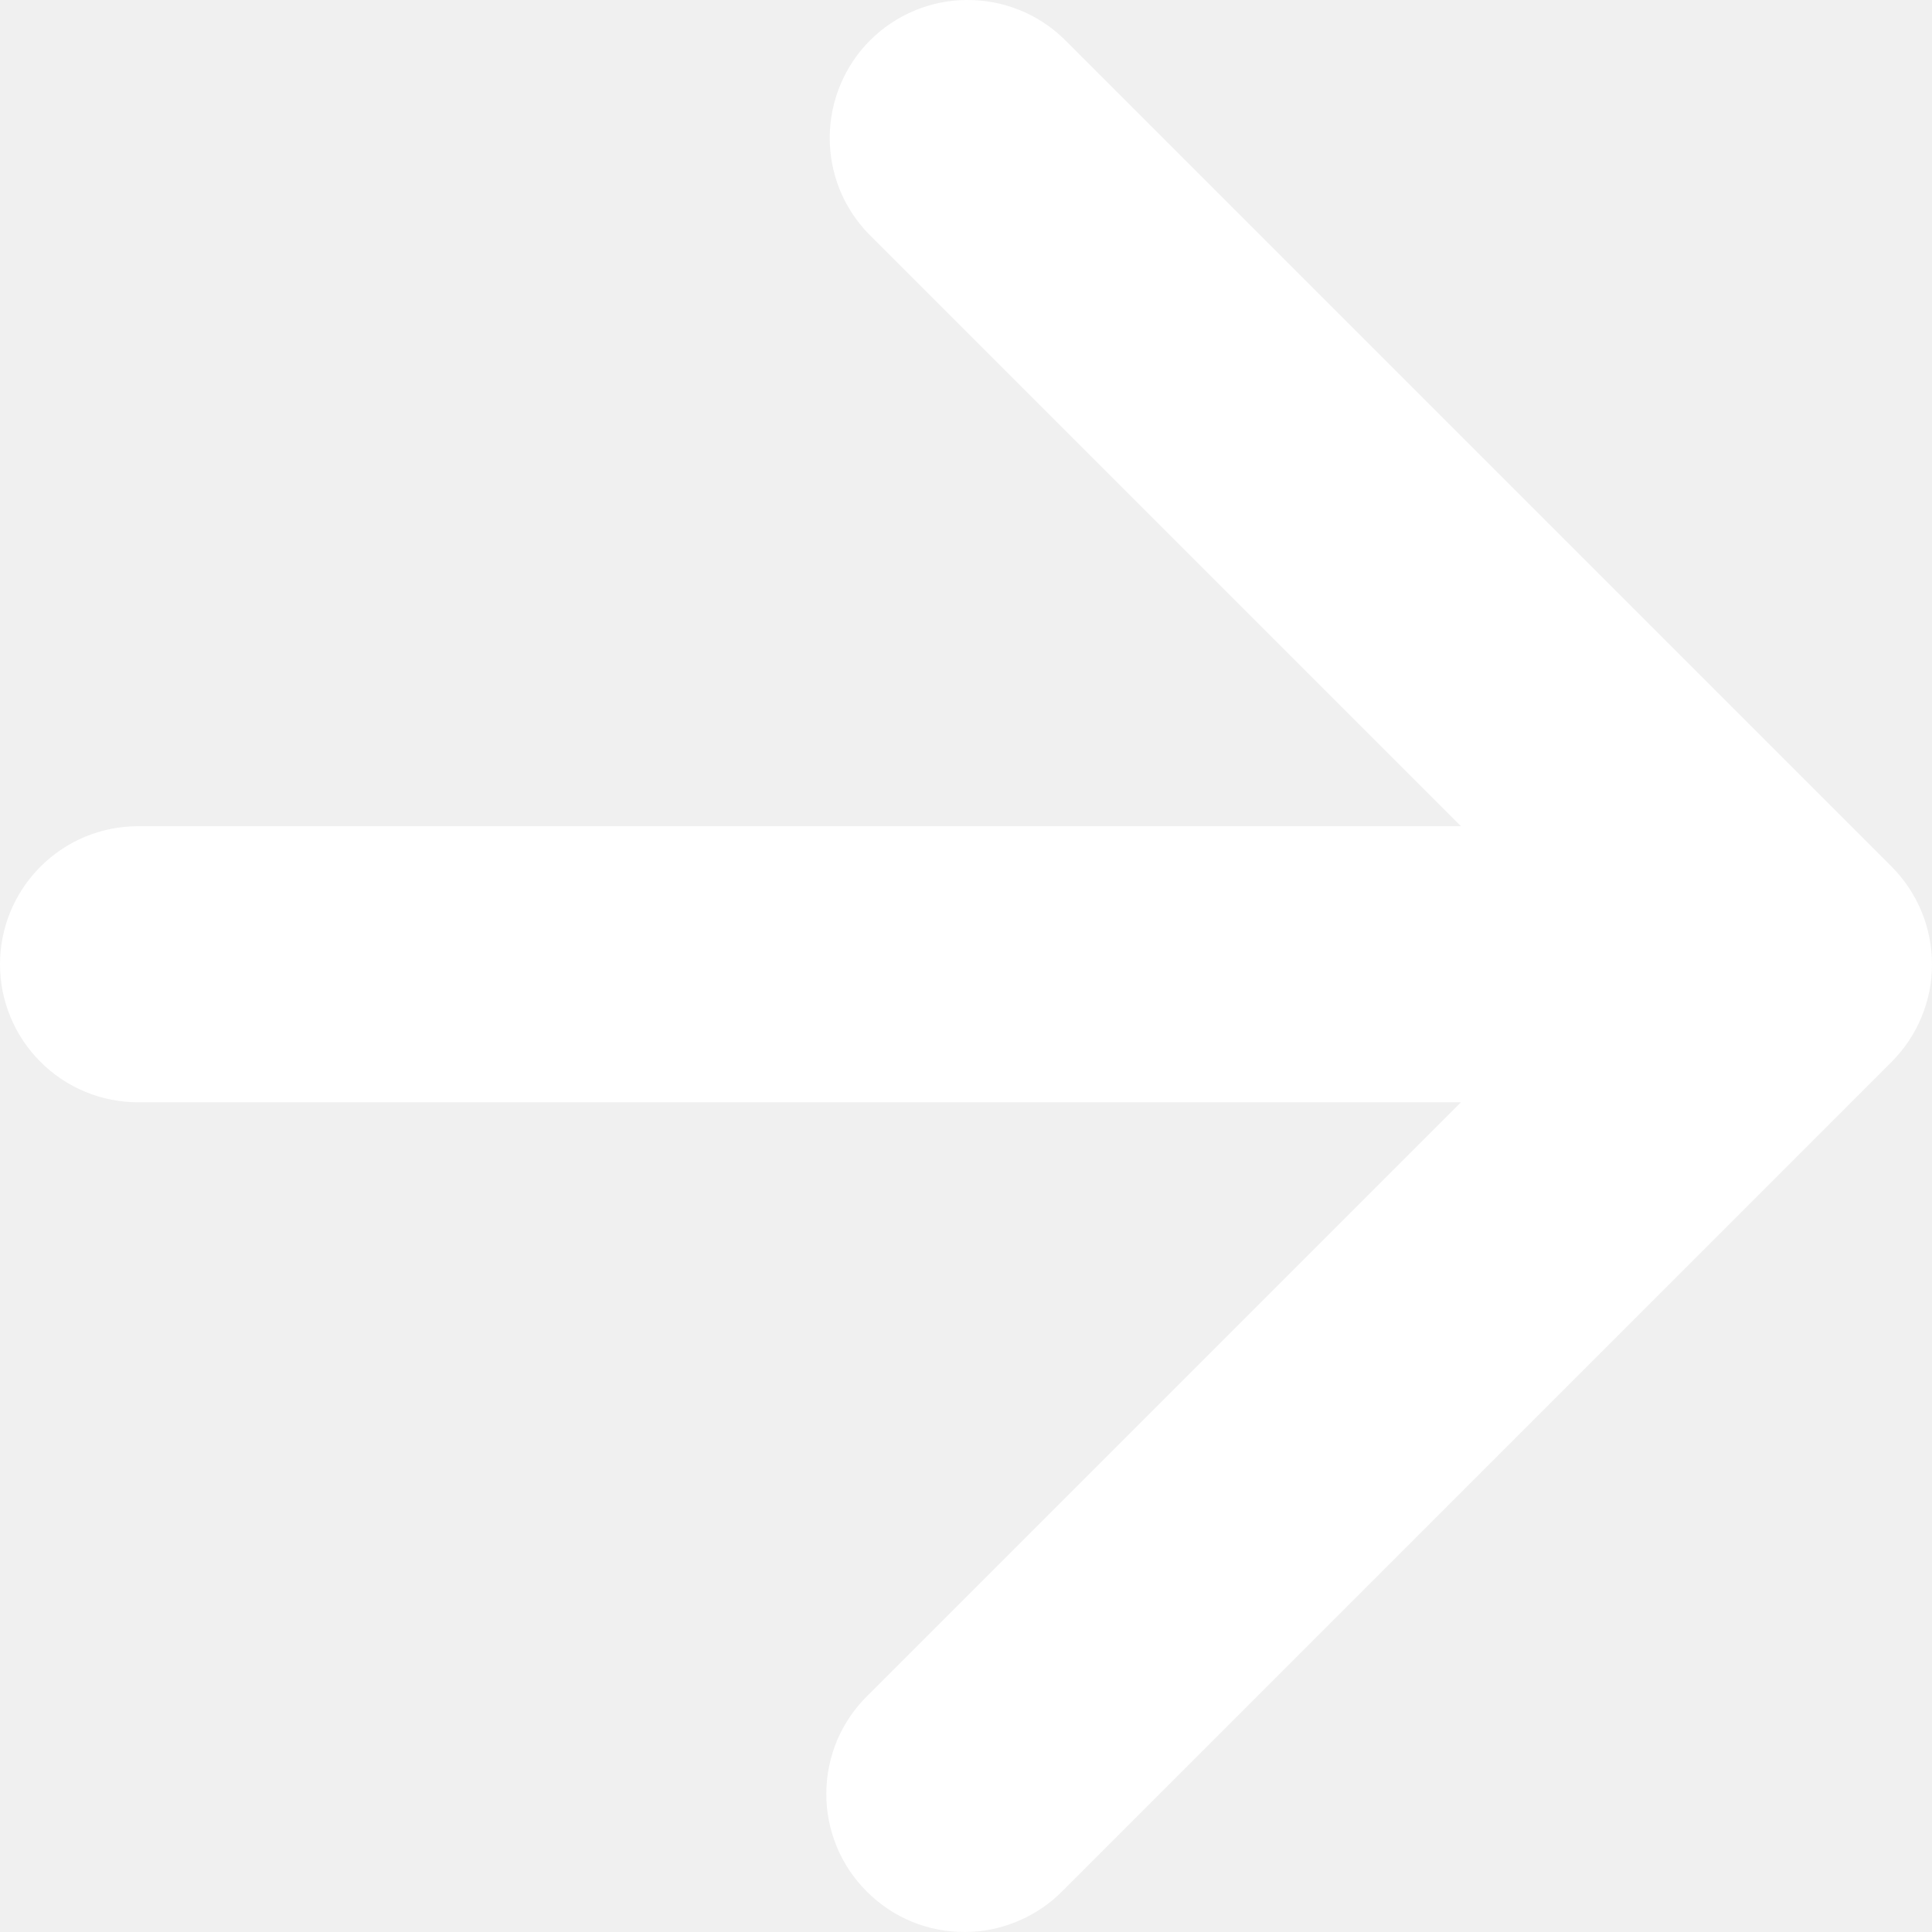
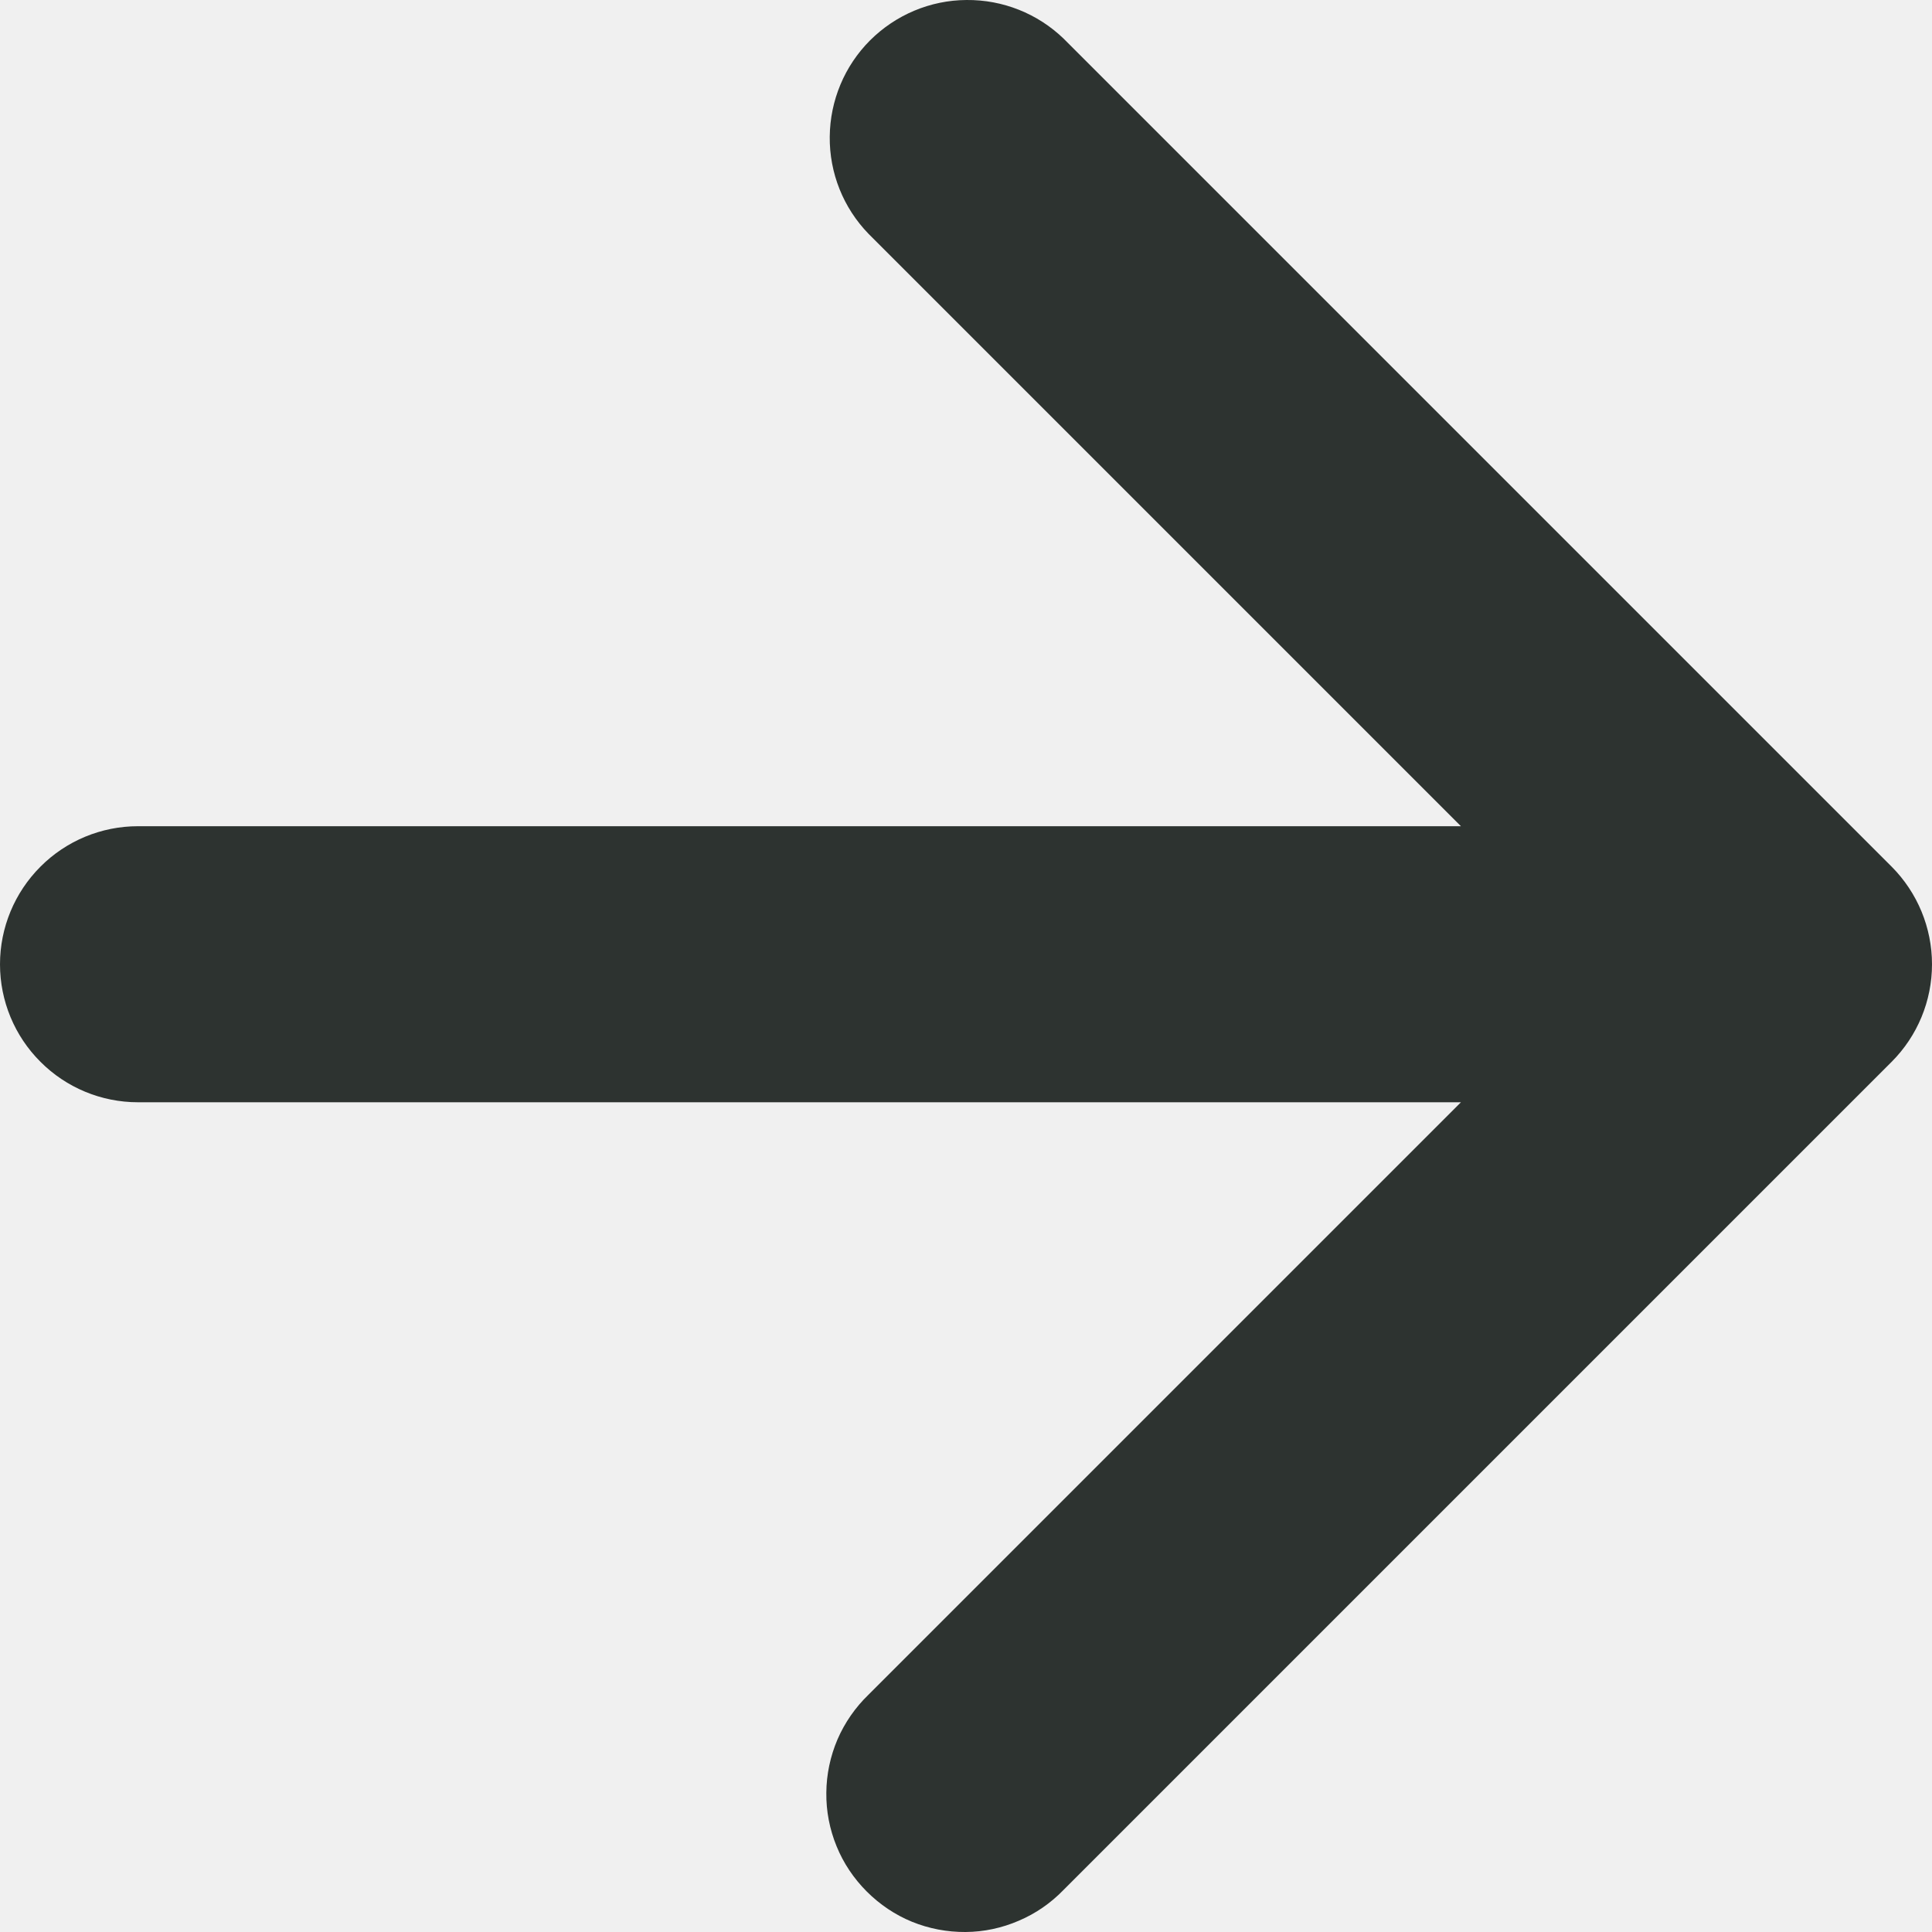
<svg xmlns="http://www.w3.org/2000/svg" preserveAspectRatio="none" overflow="visible" style="display: block;" width="17" height="17" viewBox="0 0 17 17" fill="none">
-   <g id="download" clip-path="url(#clip0_0_4)">
-     <path id="Vector" d="M9.359 16.629C9.247 16.745 9.113 16.838 8.964 16.901C8.816 16.965 8.657 16.999 8.496 17C8.335 17.001 8.175 16.971 8.025 16.91C7.876 16.849 7.741 16.758 7.627 16.644C7.513 16.53 7.422 16.395 7.361 16.245C7.3 16.096 7.269 15.936 7.271 15.775C7.272 15.614 7.306 15.454 7.369 15.306C7.433 15.158 7.526 15.024 7.642 14.912L12.855 9.699L1.214 9.699C0.892 9.699 0.583 9.571 0.356 9.343C0.128 9.116 -0 8.807 -0 8.485C-0 8.163 0.128 7.854 0.356 7.626C0.583 7.398 0.892 7.27 1.214 7.27L12.855 7.27L7.642 2.057C7.42 1.828 7.298 1.522 7.301 1.203C7.304 0.885 7.431 0.58 7.656 0.355C7.882 0.13 8.186 0.002 8.504 -0C8.823 -0.003 9.13 0.119 9.359 0.34L16.645 7.626C16.872 7.854 17 8.163 17 8.485C17 8.807 16.872 9.116 16.645 9.343L9.359 16.629Z" fill="white" />
+   <g id="download" clip-path="url(#clip0_0_6)">
+     <path id="Vector" d="M9.359 16.629C9.247 16.745 9.113 16.838 8.964 16.901C8.816 16.965 8.657 16.999 8.496 17C8.335 17.001 8.175 16.971 8.025 16.91C7.876 16.849 7.741 16.758 7.627 16.644C7.513 16.53 7.422 16.395 7.361 16.245C7.3 16.096 7.269 15.936 7.271 15.775C7.272 15.614 7.306 15.454 7.369 15.306C7.433 15.158 7.526 15.024 7.642 14.912L12.855 9.699L1.214 9.699C0.892 9.699 0.583 9.571 0.356 9.343C0.128 9.116 -0 8.807 -0 8.485C-0 8.163 0.128 7.854 0.356 7.626C0.583 7.398 0.892 7.27 1.214 7.27L12.855 7.27L7.642 2.057C7.42 1.828 7.298 1.522 7.301 1.203C7.304 0.885 7.431 0.58 7.656 0.355C7.882 0.13 8.186 0.002 8.504 -0C8.823 -0.003 9.13 0.119 9.359 0.34L16.645 7.626C16.872 7.854 17 8.163 17 8.485C17 8.807 16.872 9.116 16.645 9.343L9.359 16.629Z" fill="#2D3330" />
  </g>
  <defs>
-     <clipPath id="clip0_0_4">
+     <clipPath id="clip0_0_6">
      <rect width="17" height="17" fill="white" />
    </clipPath>
  </defs>
</svg>
